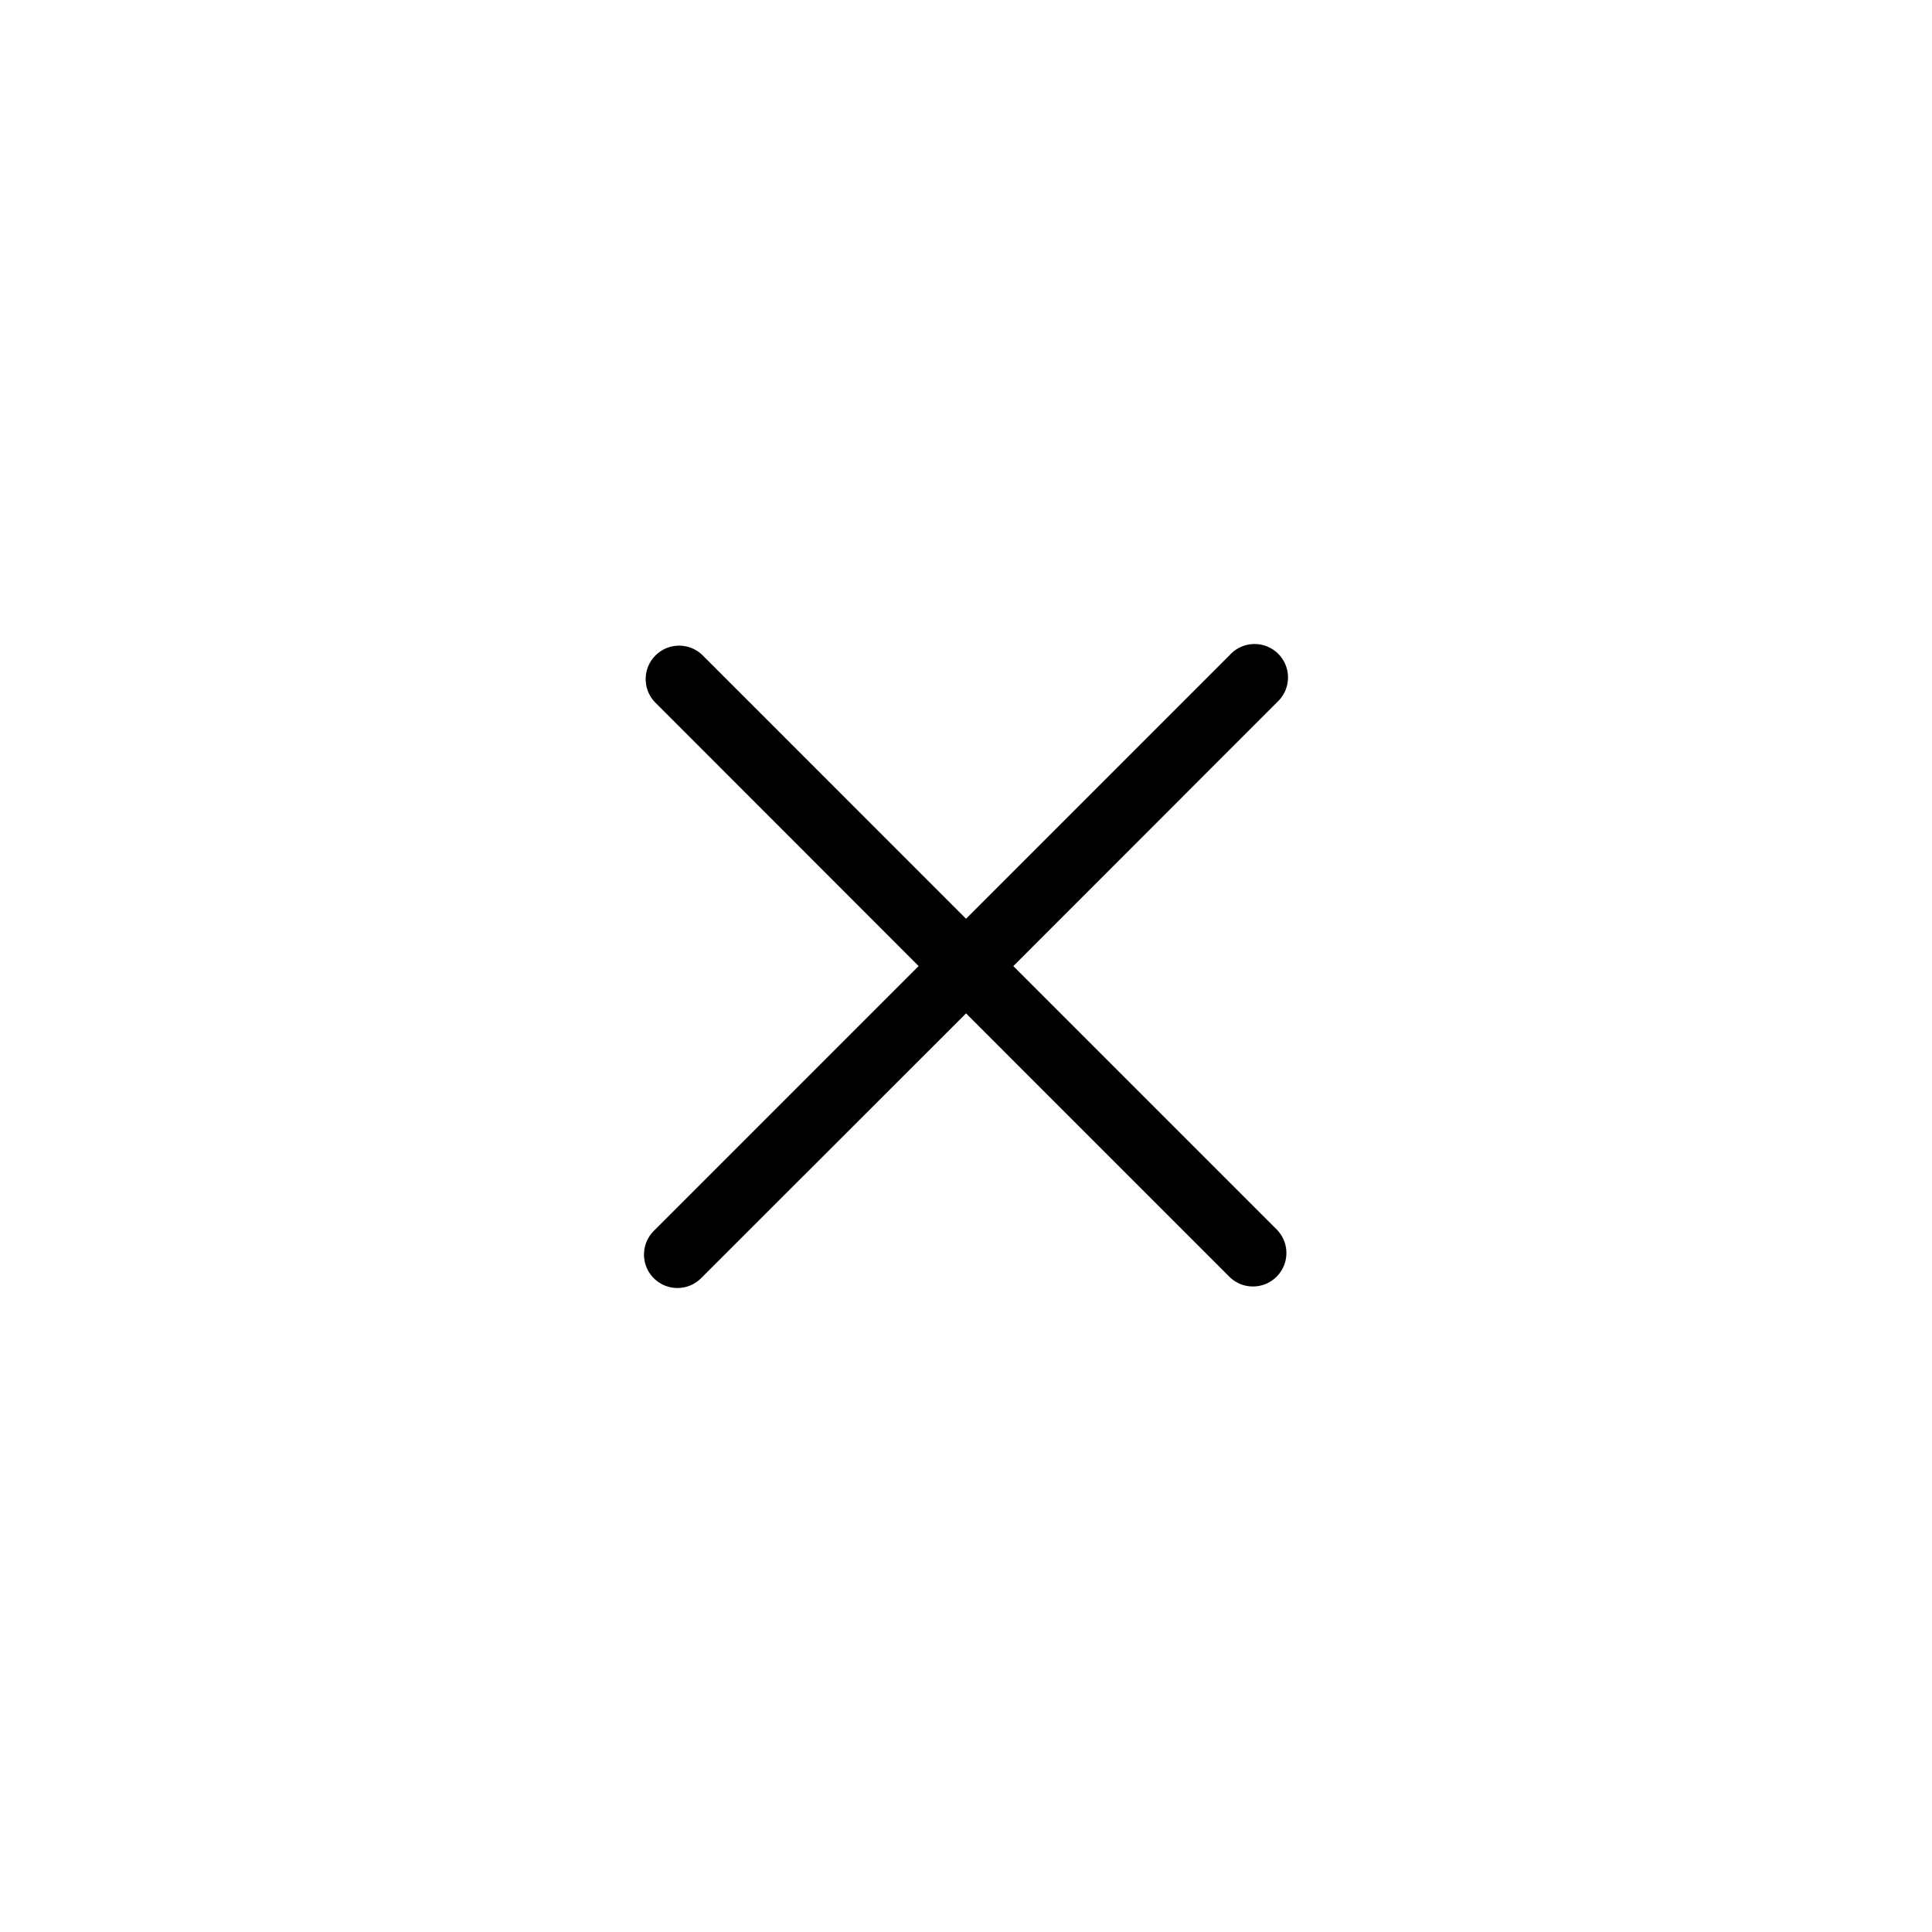
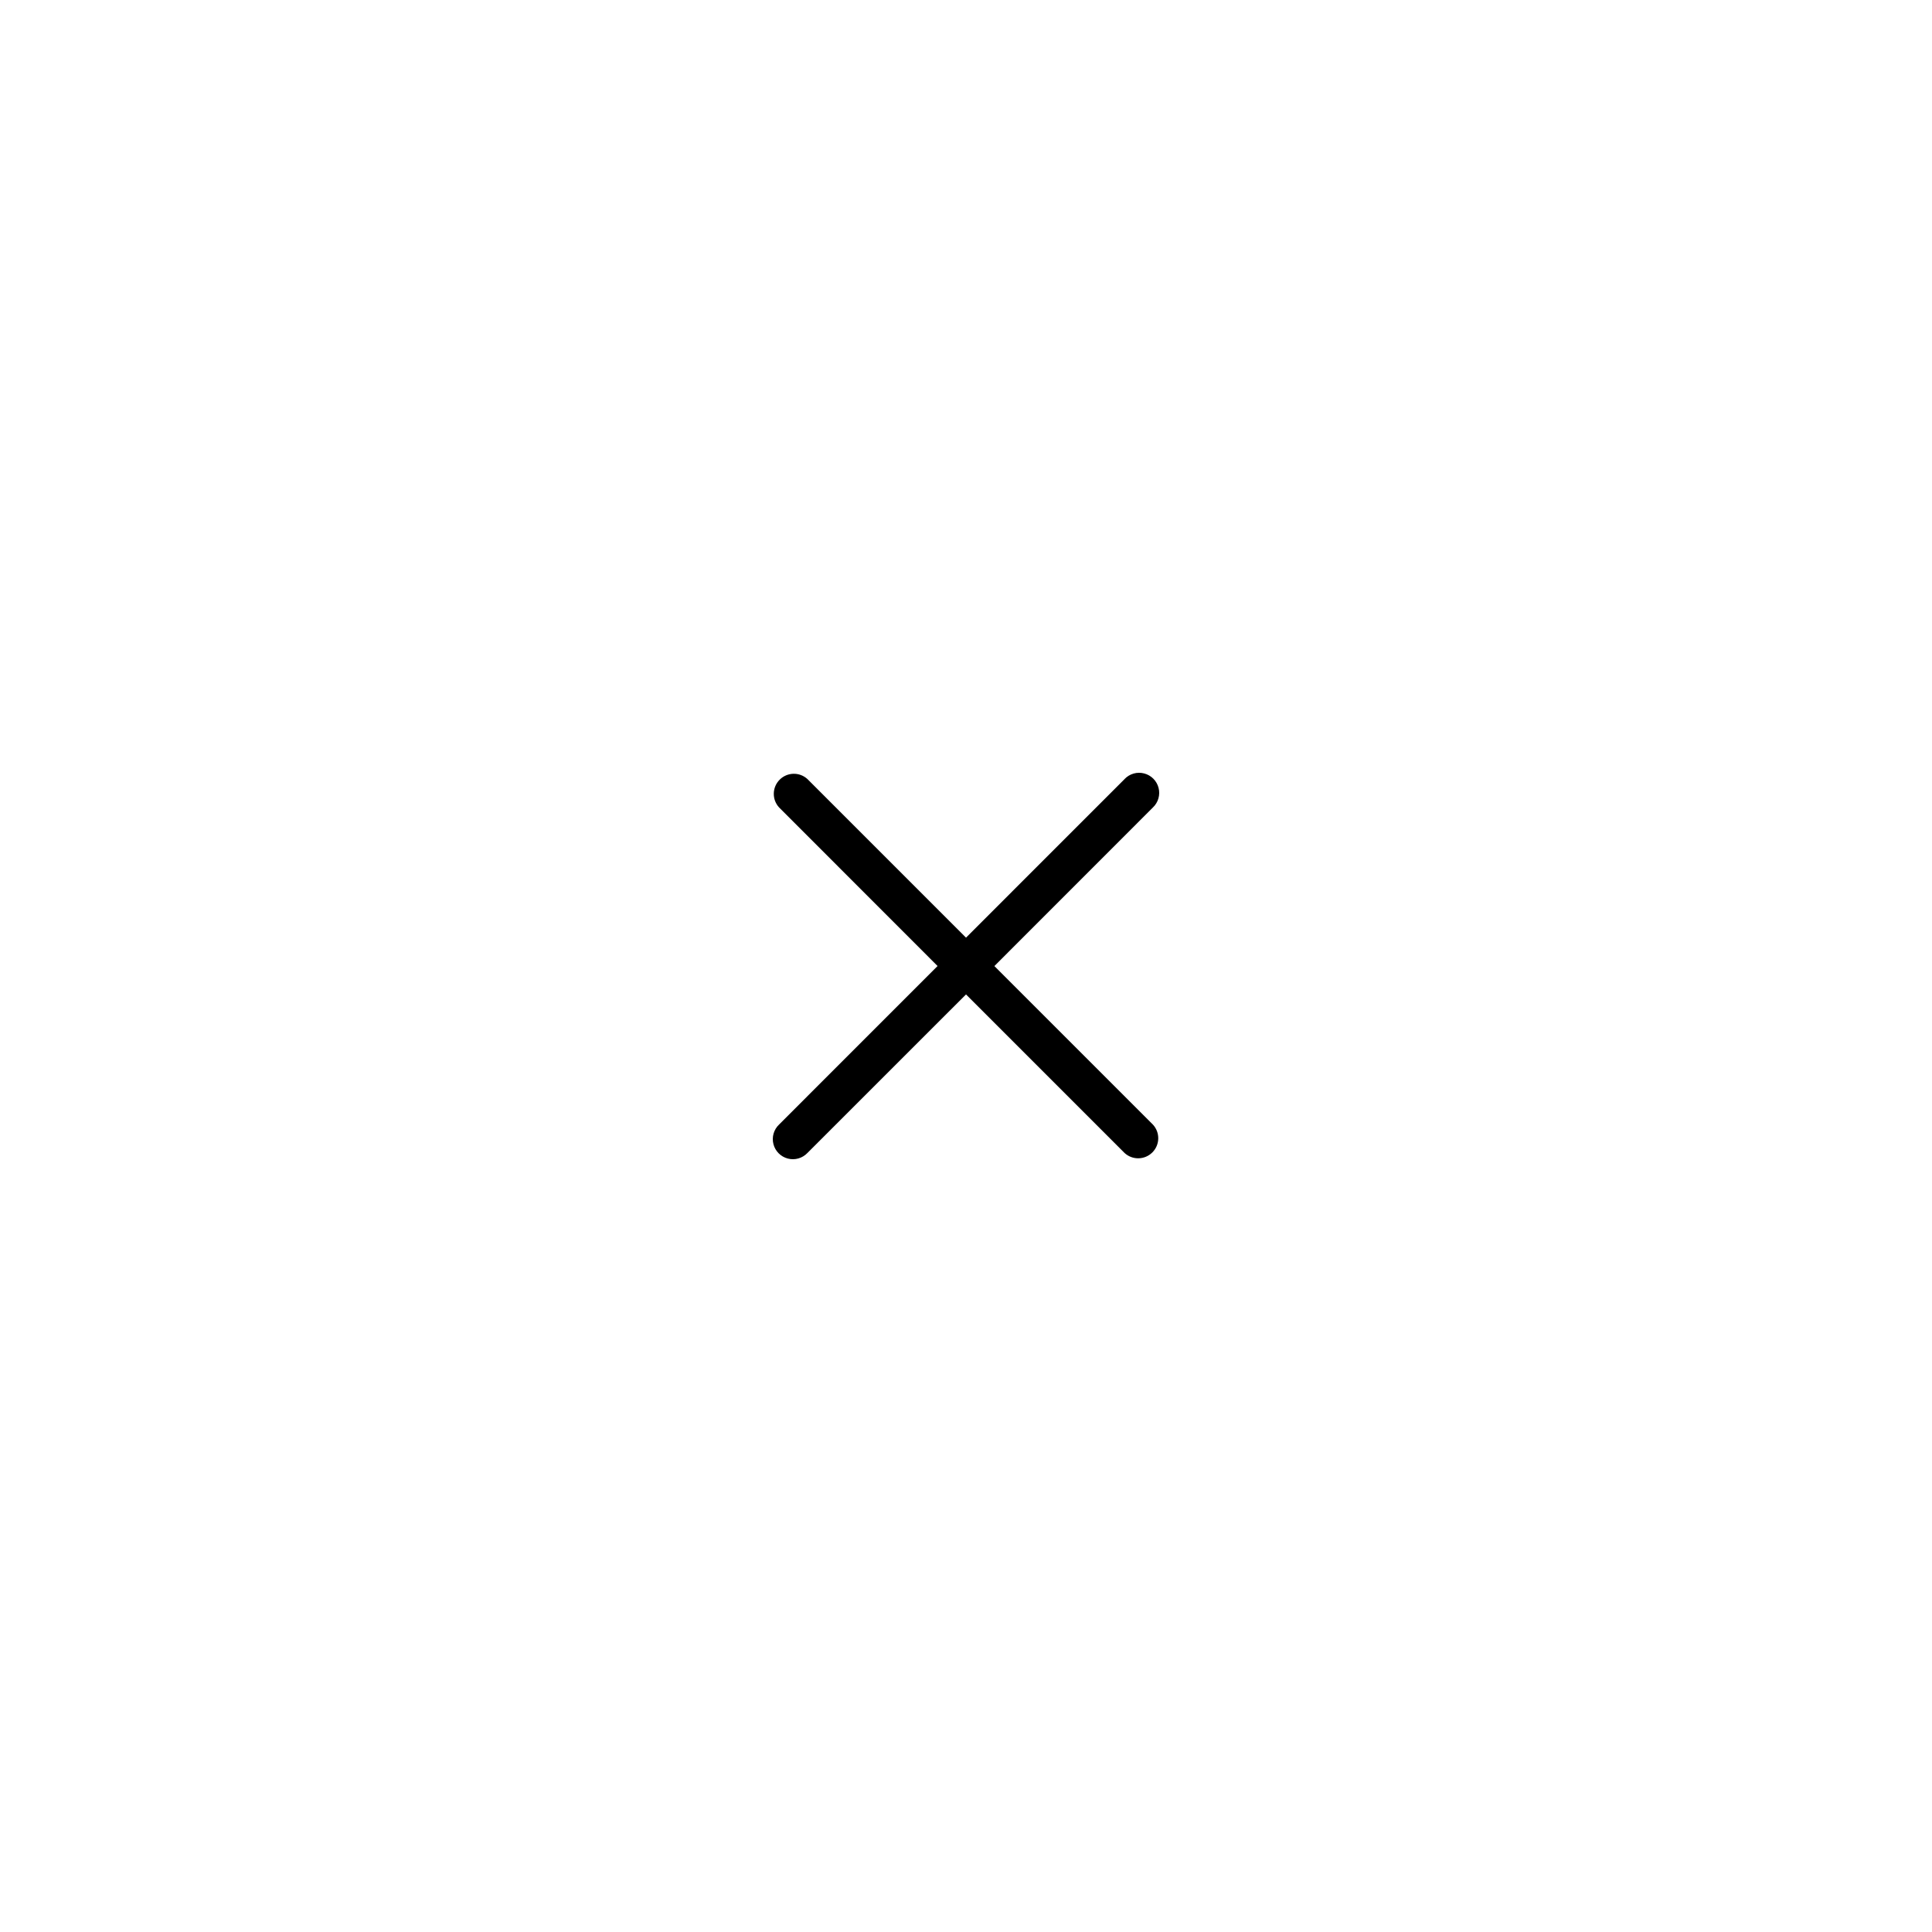
- <svg xmlns="http://www.w3.org/2000/svg" id="eeGByNXPxRO1" viewBox="0 0 150 150" shape-rendering="geometricPrecision" text-rendering="geometricPrecision">
-   <path d="M91.82,50.743L71.298,71.267L50.776,50.743c-1.025-.938-2.608-.903-3.591.08s-1.018,2.565-.08,3.591L67.617,74.938l-20.517,20.519c-.682.65-.959,1.619-.723,2.532s.948,1.626,1.86,1.863s1.881-.038,2.533-.719L71.298,78.614L91.82,99.137c1.025.938,2.608.903,3.591-.08s1.018-2.565.08-3.591L74.968,74.943L95.49,54.414c.682-.65.959-1.619.723-2.532s-.948-1.626-1.86-1.863-1.881.038-2.533.719Z" transform="translate(3.704788 0.064827)" />
+ <svg xmlns="http://www.w3.org/2000/svg" id="eqEfmro09dk1" viewBox="0 0 150 150" shape-rendering="geometricPrecision" text-rendering="geometricPrecision">
+   <path d="M73.778,50.411L61.389,62.481L49,50.411c-.619-.552-1.574-.531-2.168.047s-.615,1.509-.048,2.112L59.167,64.64L46.781,76.708c-.412.382-.579.952-.436,1.489s.572.956,1.123,1.096s1.136-.022,1.529-.423L61.389,66.802L73.778,78.872c.619.552,1.574.531,2.168-.047s.615-1.509.048-2.112L63.605,64.643L75.994,52.569c.412-.382.579-.952.436-1.489s-.572-.956-1.123-1.096-1.136.022-1.529.423Z" transform="matrix(.993857 0 0 1.020192 13.98961 9.056315)" />
</svg>
